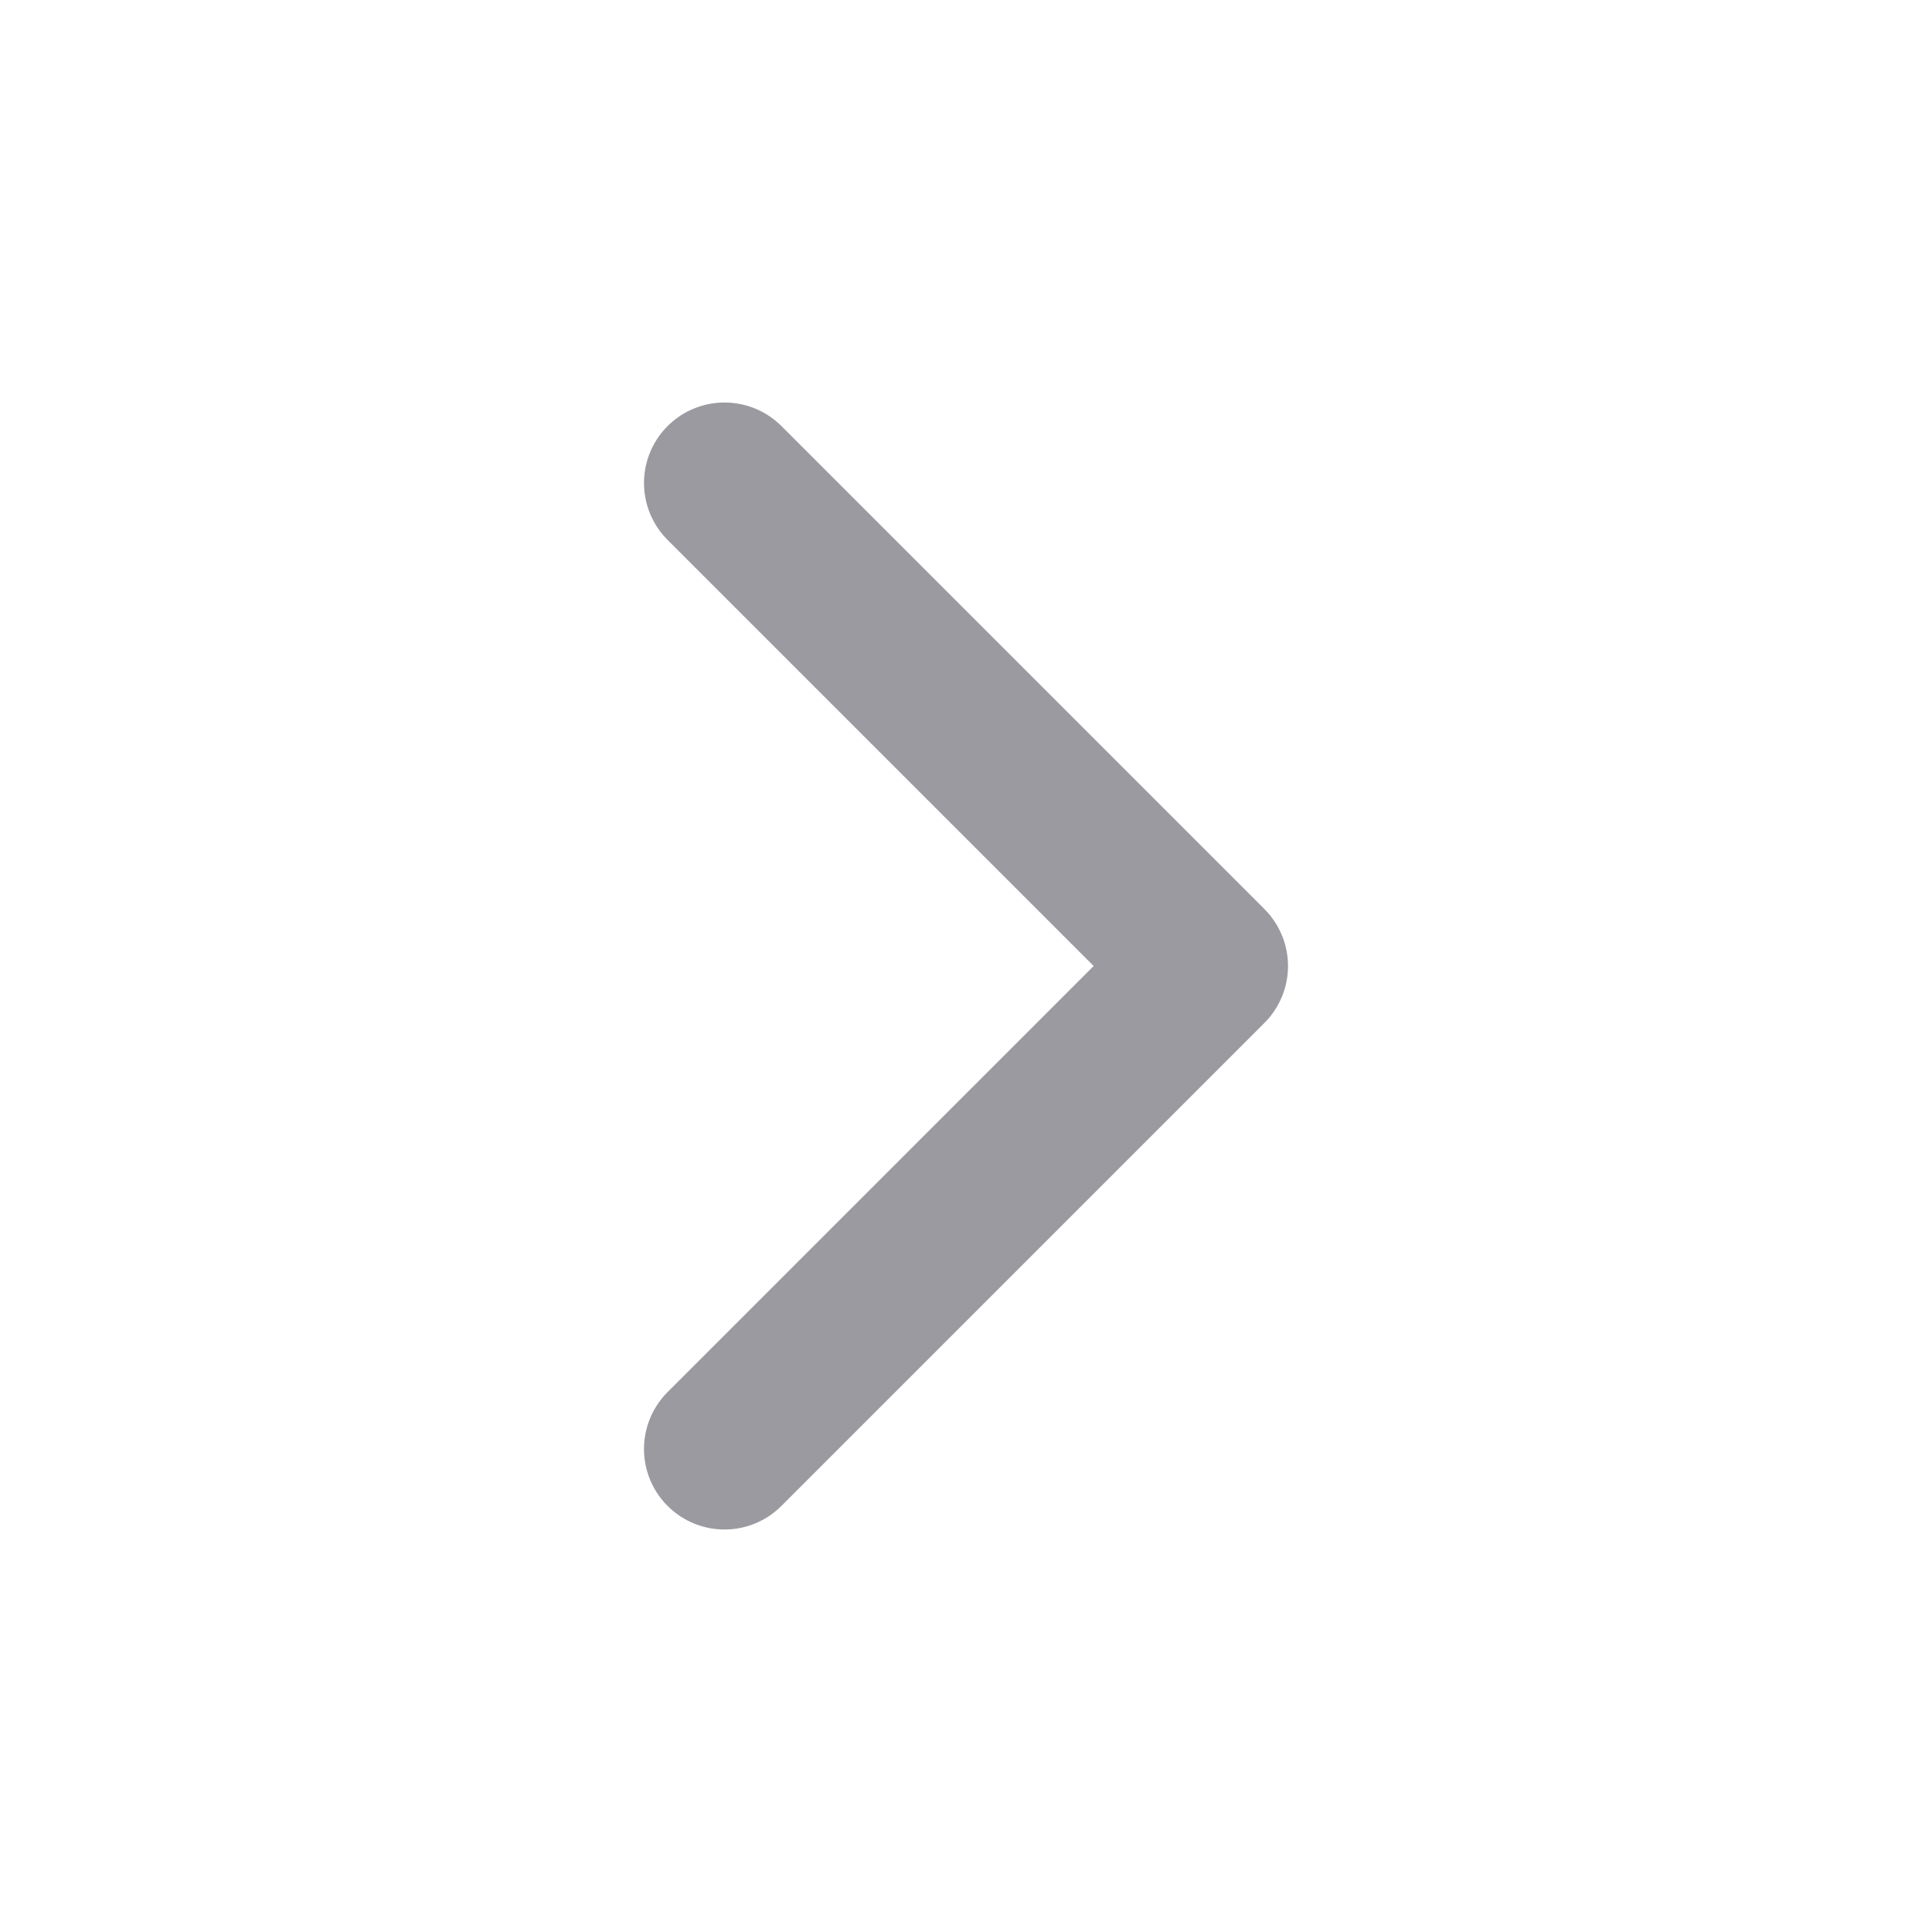
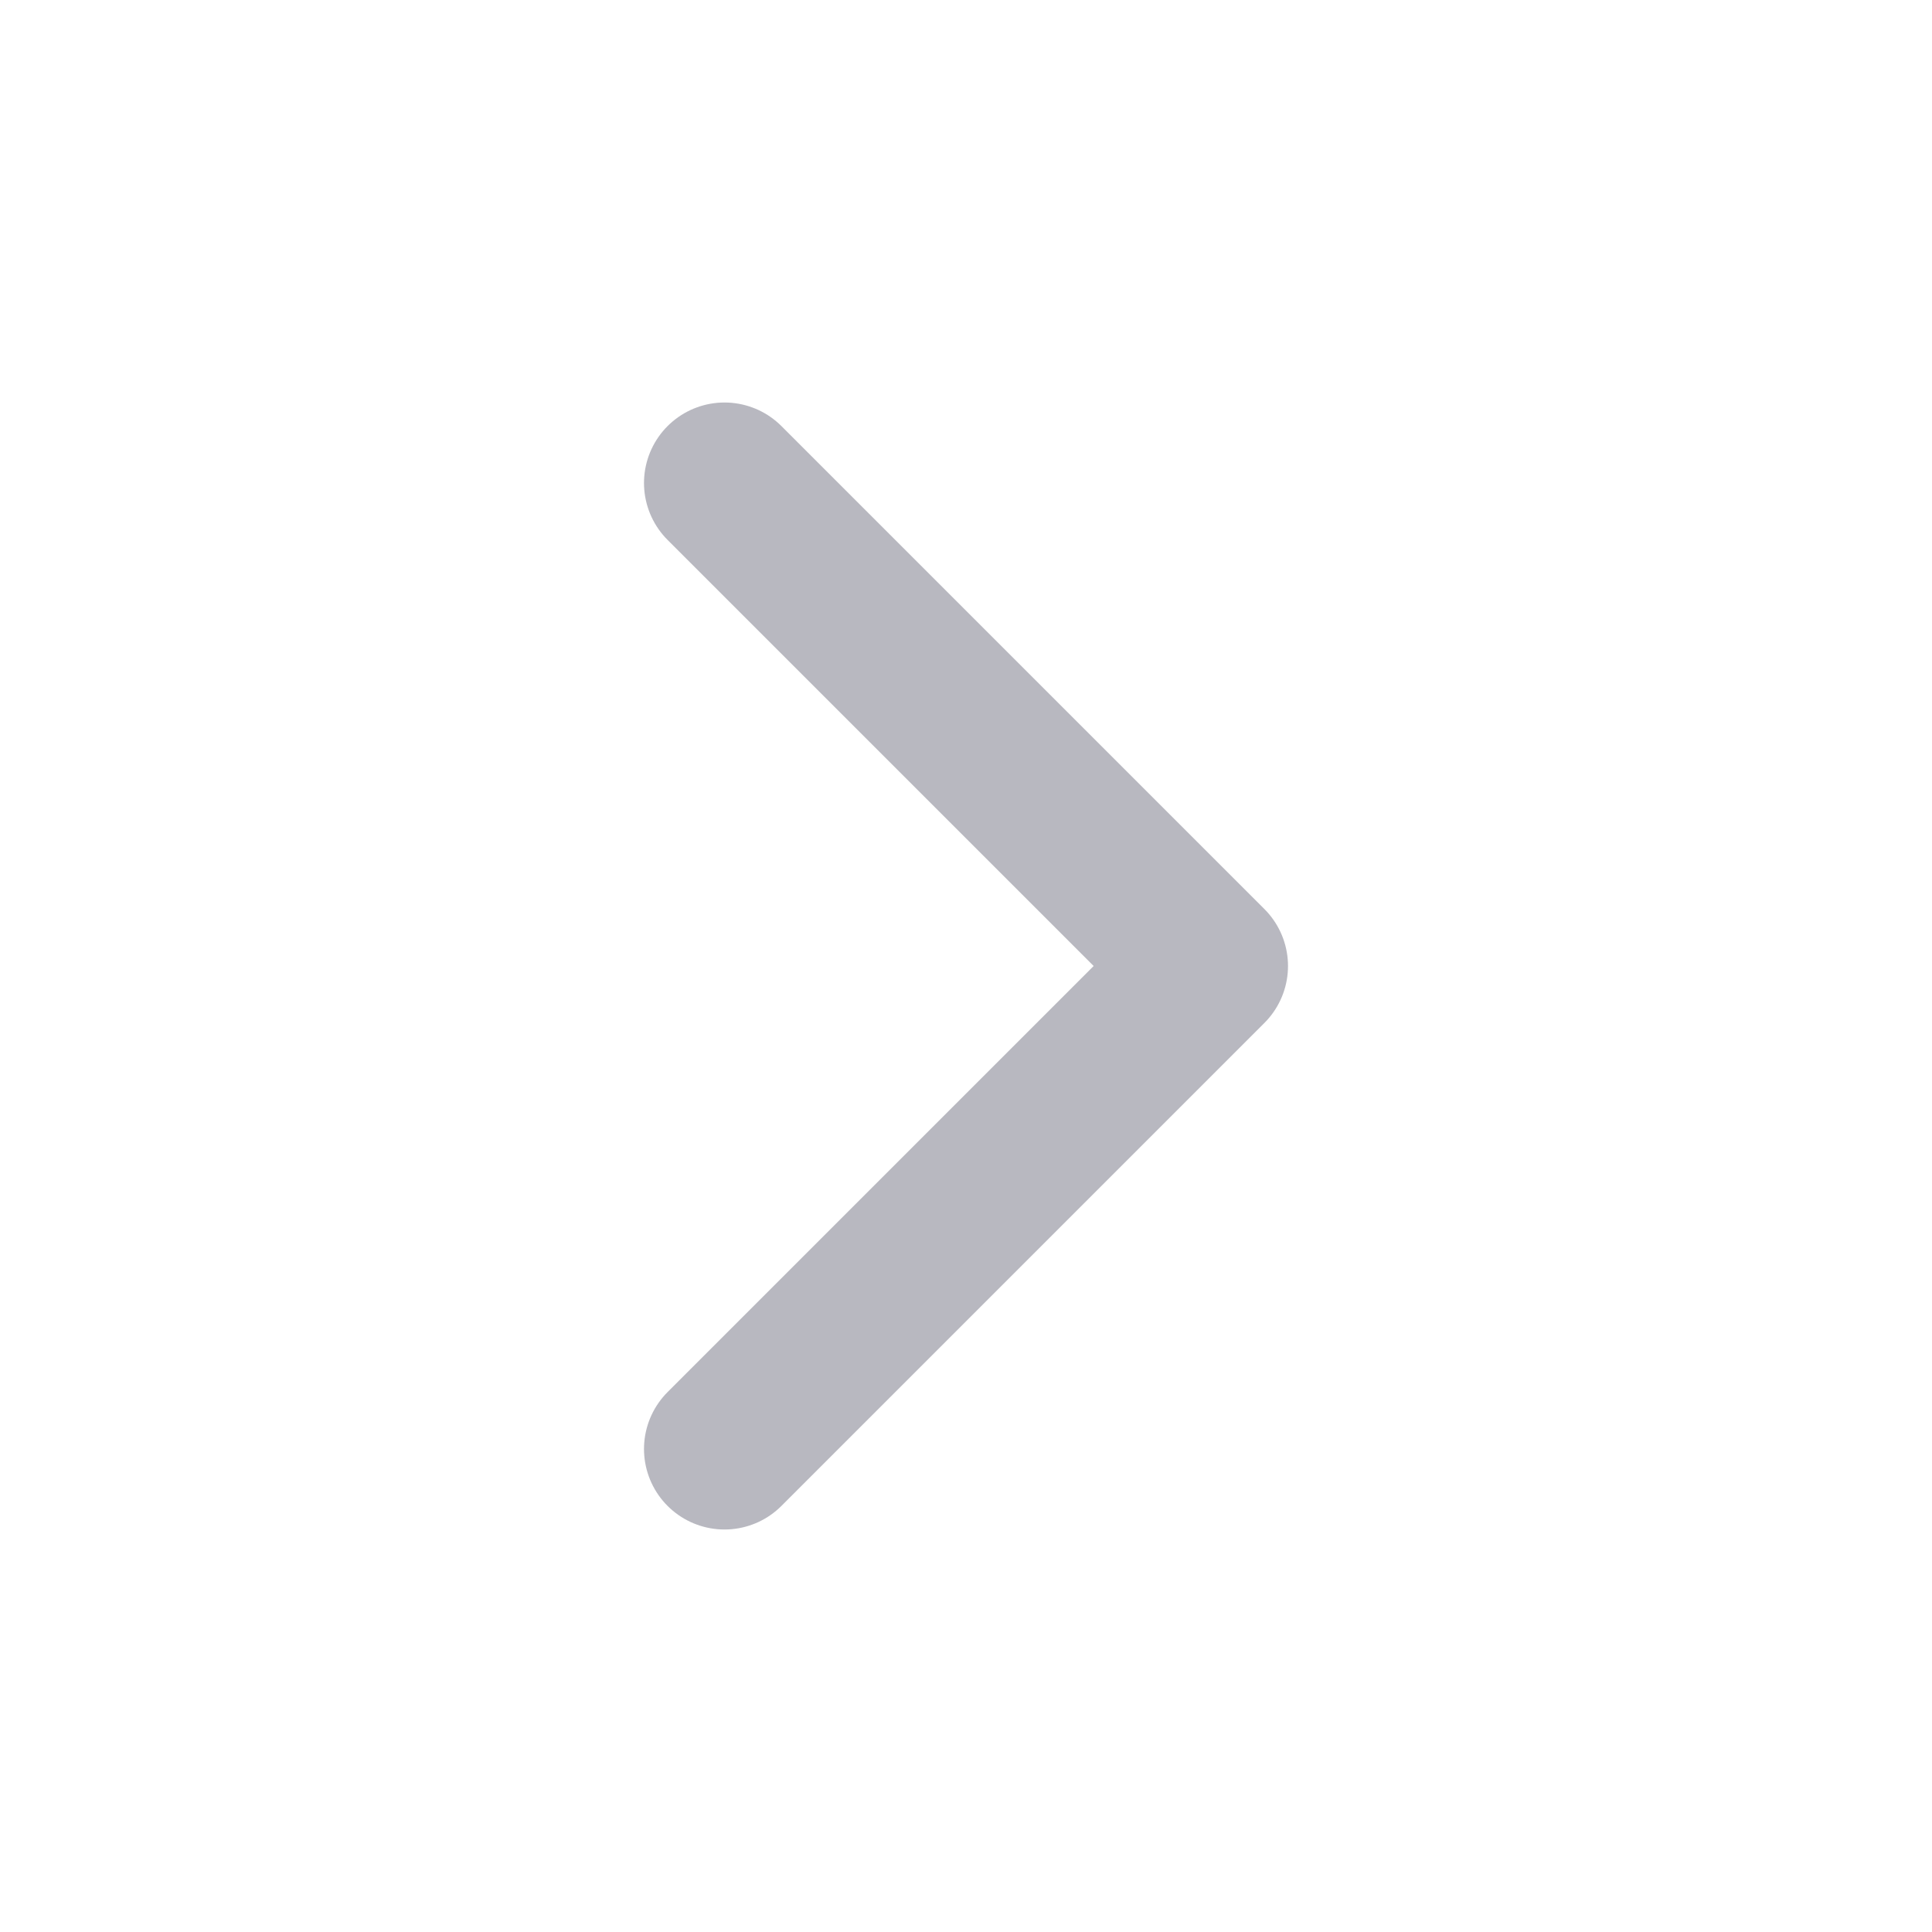
- <svg xmlns="http://www.w3.org/2000/svg" class="lucide lucide-chevron-right" width="24" height="24" viewBox="0 0 24 24" fill="none" stroke="#9a9aa0" stroke-width="2" stroke-linecap="round" stroke-linejoin="round">
+ <svg xmlns="http://www.w3.org/2000/svg" class="lucide lucide-chevron-right" width="24" height="24" viewBox="0 0 24 24" fill="none" stroke="#b8b8c0" stroke-width="2" stroke-linecap="round" stroke-linejoin="round">
  <path d="m9 18 6-6-6-6" />
</svg>
